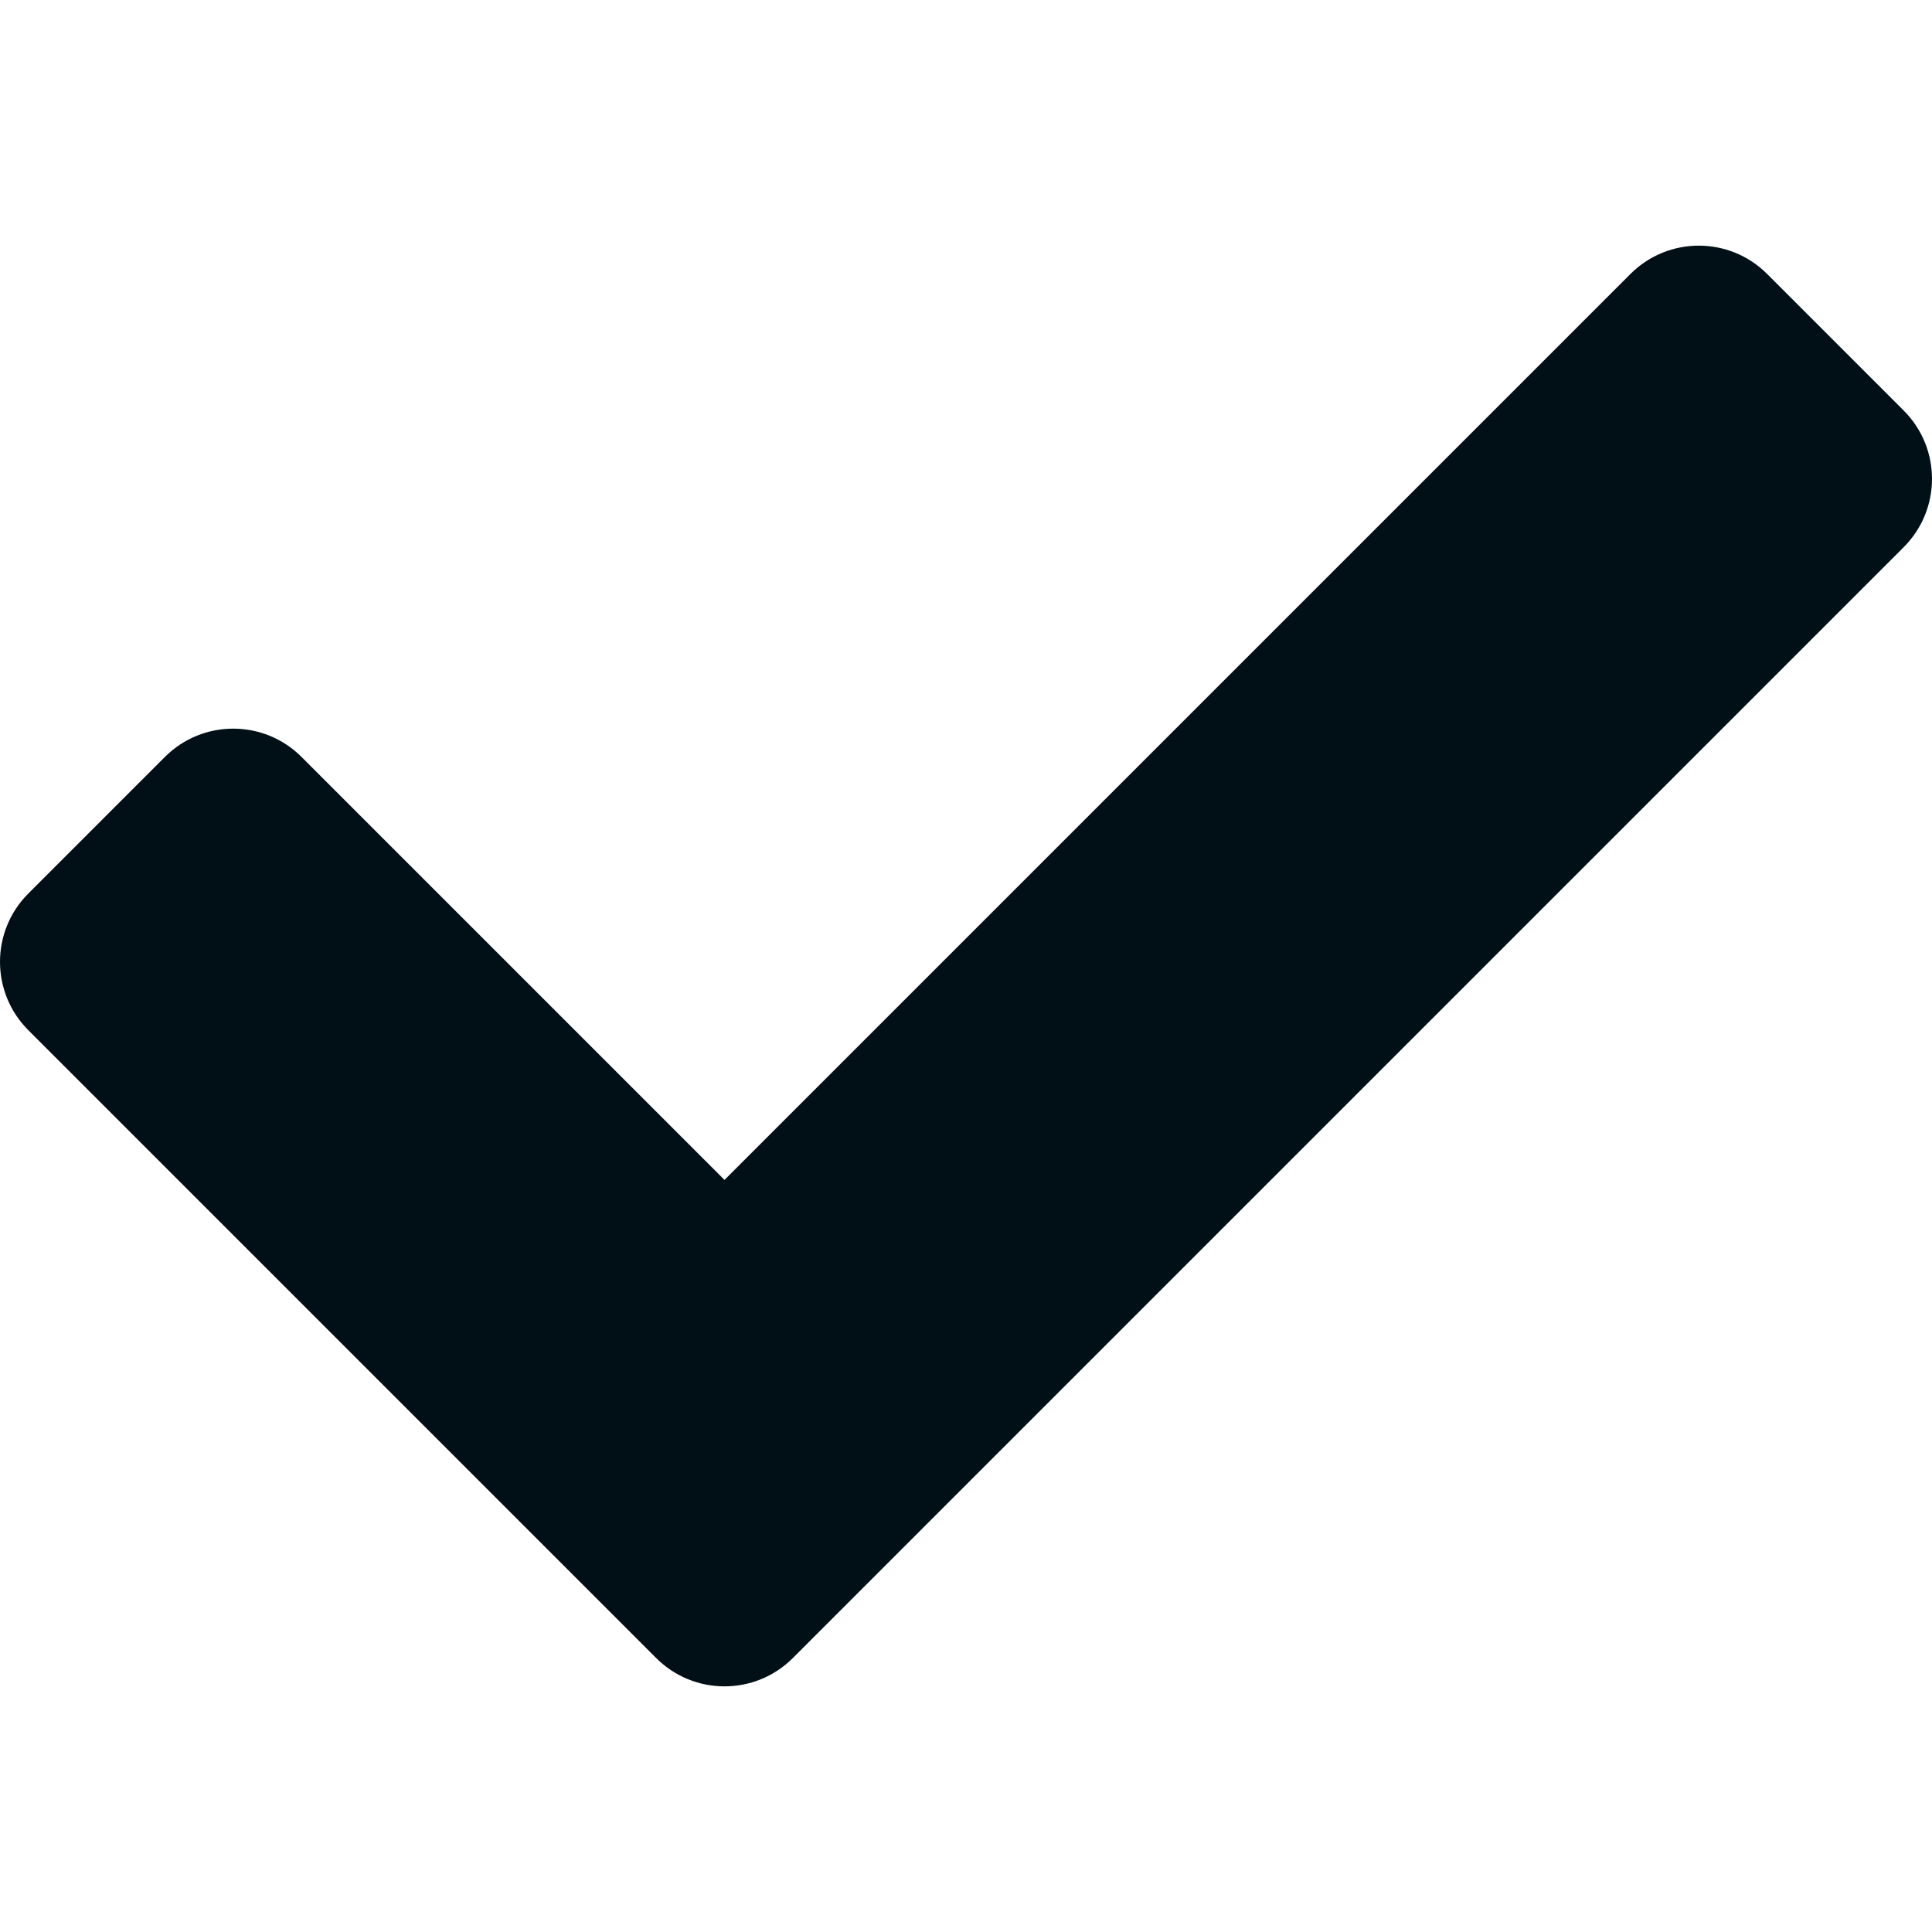
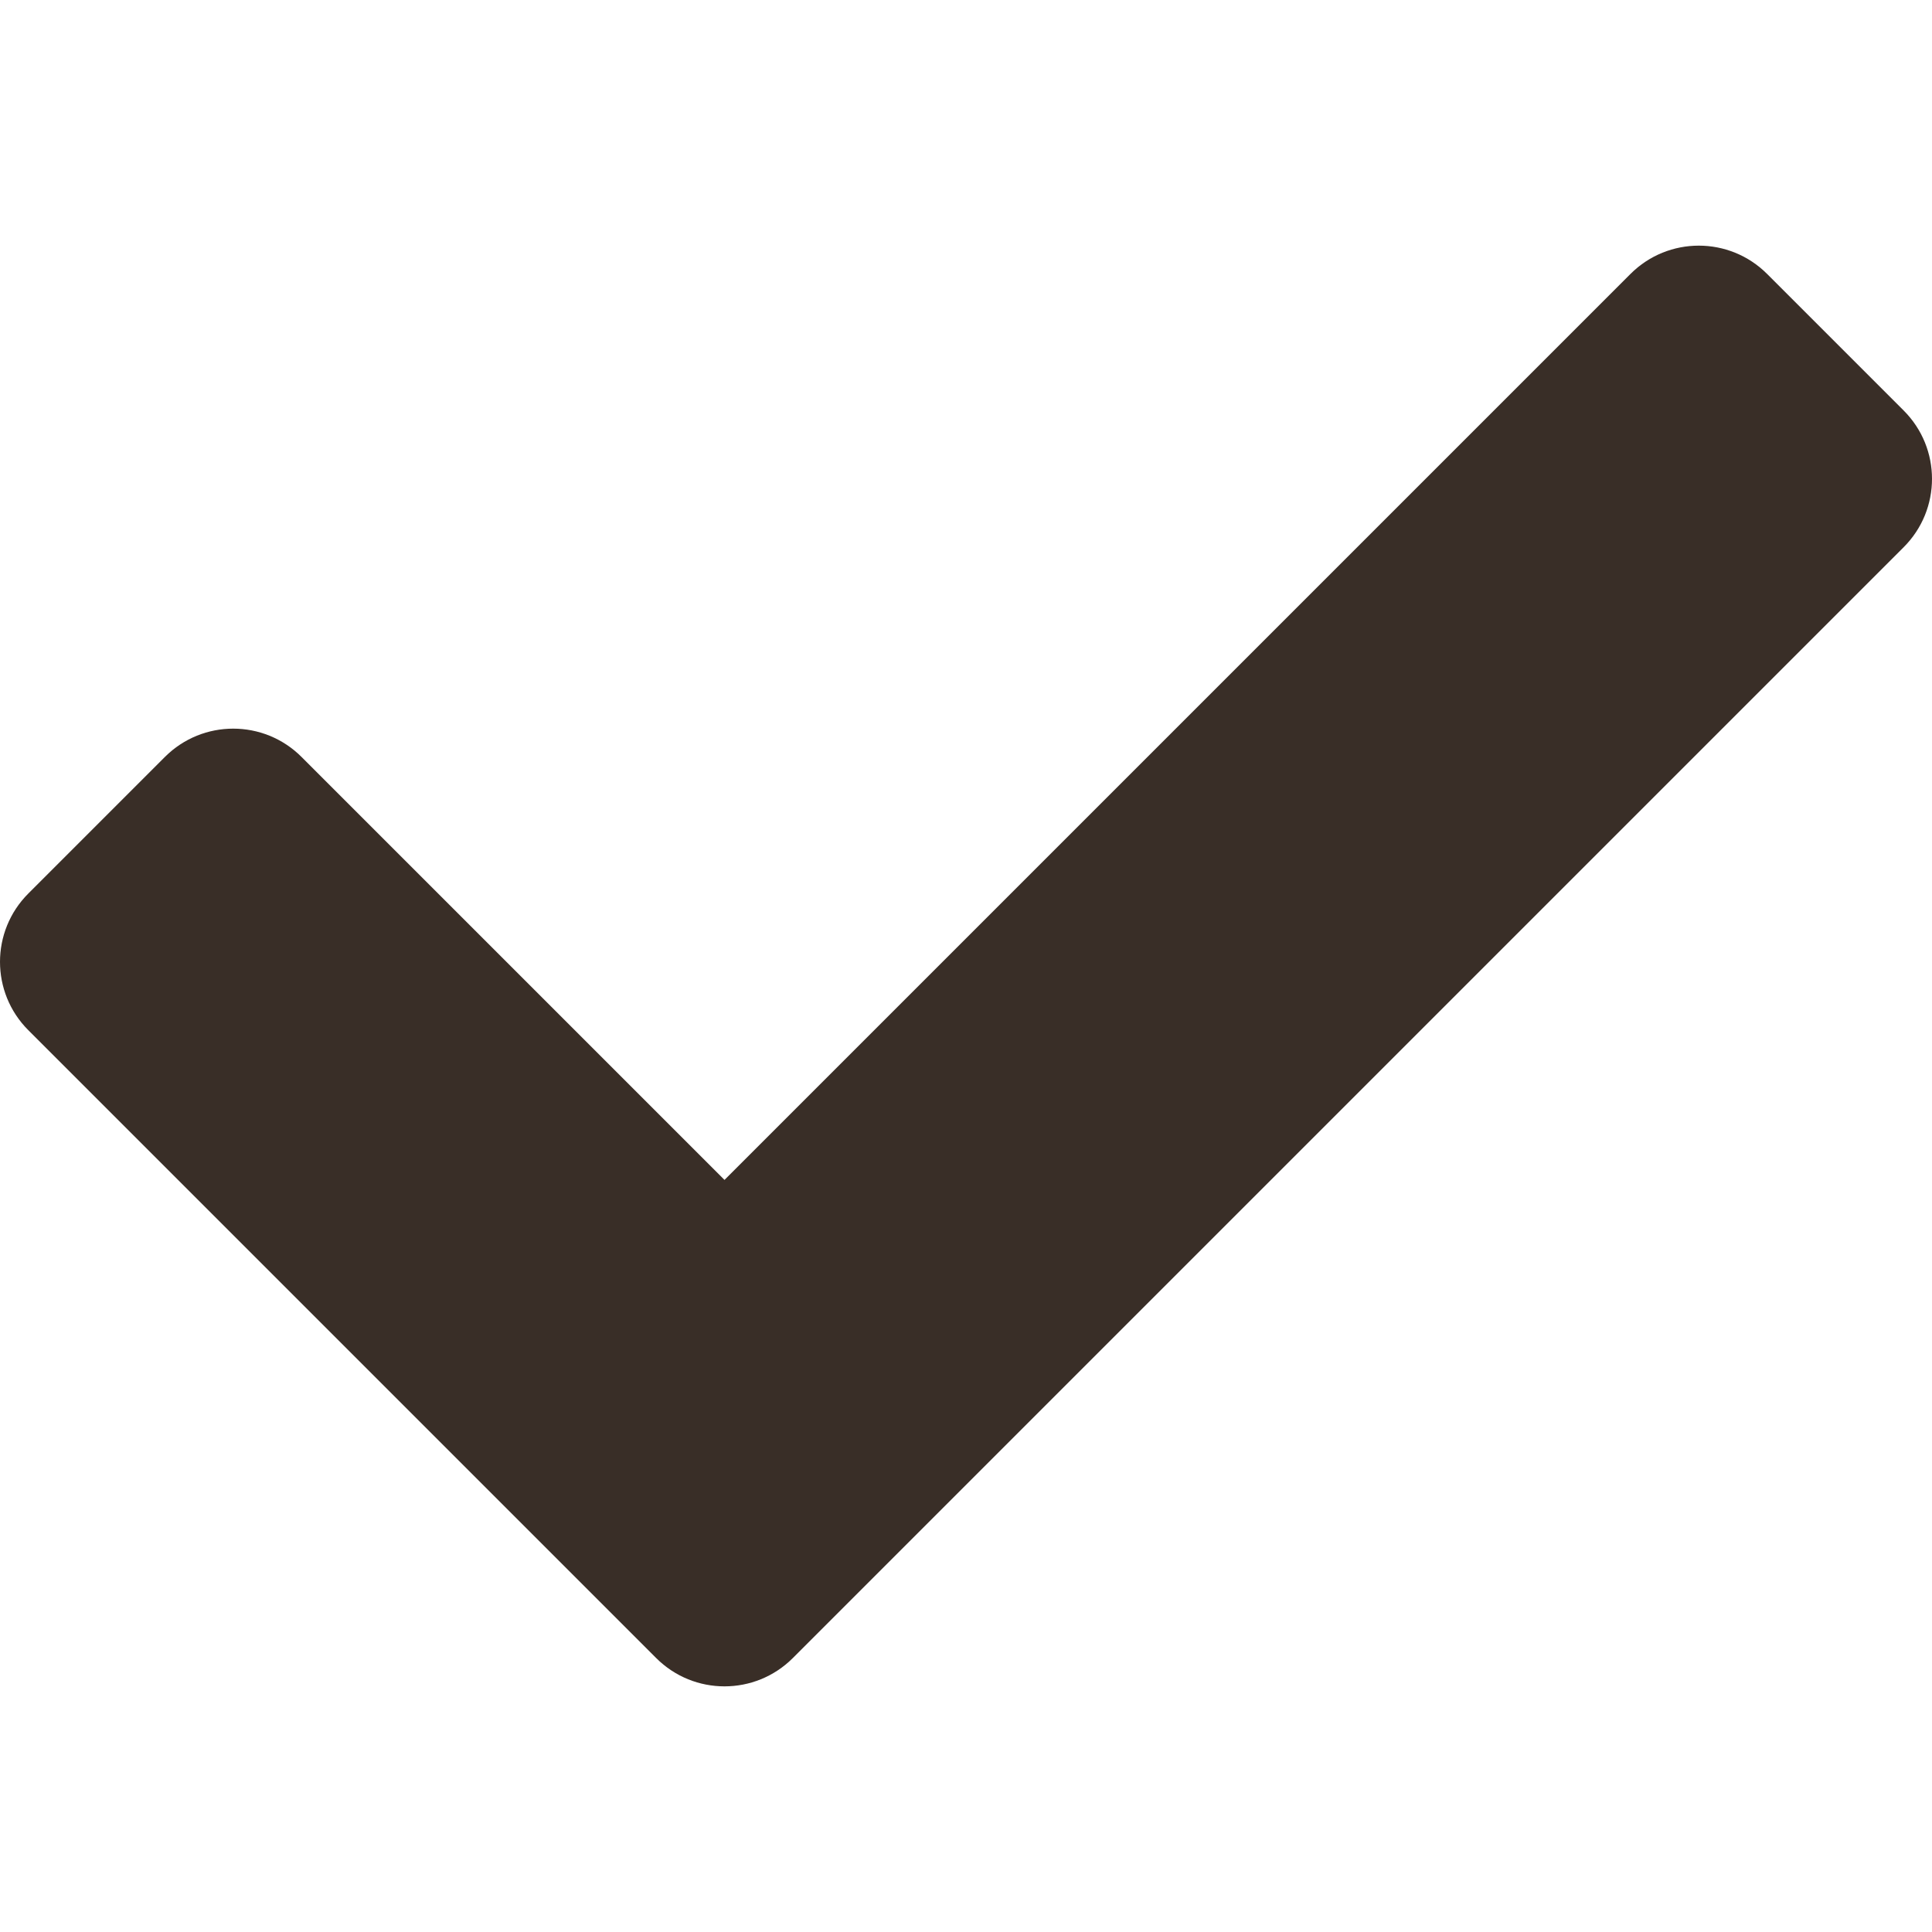
<svg xmlns="http://www.w3.org/2000/svg" aria-hidden="true" focusable="false" data-prefix="fas" data-icon="check" class="svg-inline--fa fa-check fa-w-16" role="img" viewBox="0 0 512 512">
-   <path fill="#011016" d="M173.898 439.404l-166.4-166.4c-9.997-9.997-9.997-26.206 0-36.204l36.203-36.204c9.997-9.998 26.207-9.998 36.204 0L192 312.69 432.095 72.596c9.997-9.997 26.207-9.997 36.204 0l36.203 36.204c9.997 9.997 9.997 26.206 0 36.204l-294.4 294.401c-9.998 9.997-26.207 9.997-36.204-.001z" />
+   <path fill="#392e27" d="M173.898 439.404l-166.4-166.4c-9.997-9.997-9.997-26.206 0-36.204l36.203-36.204c9.997-9.998 26.207-9.998 36.204 0L192 312.69 432.095 72.596c9.997-9.997 26.207-9.997 36.204 0l36.203 36.204c9.997 9.997 9.997 26.206 0 36.204l-294.4 294.401c-9.998 9.997-26.207 9.997-36.204-.001z" />
</svg>
